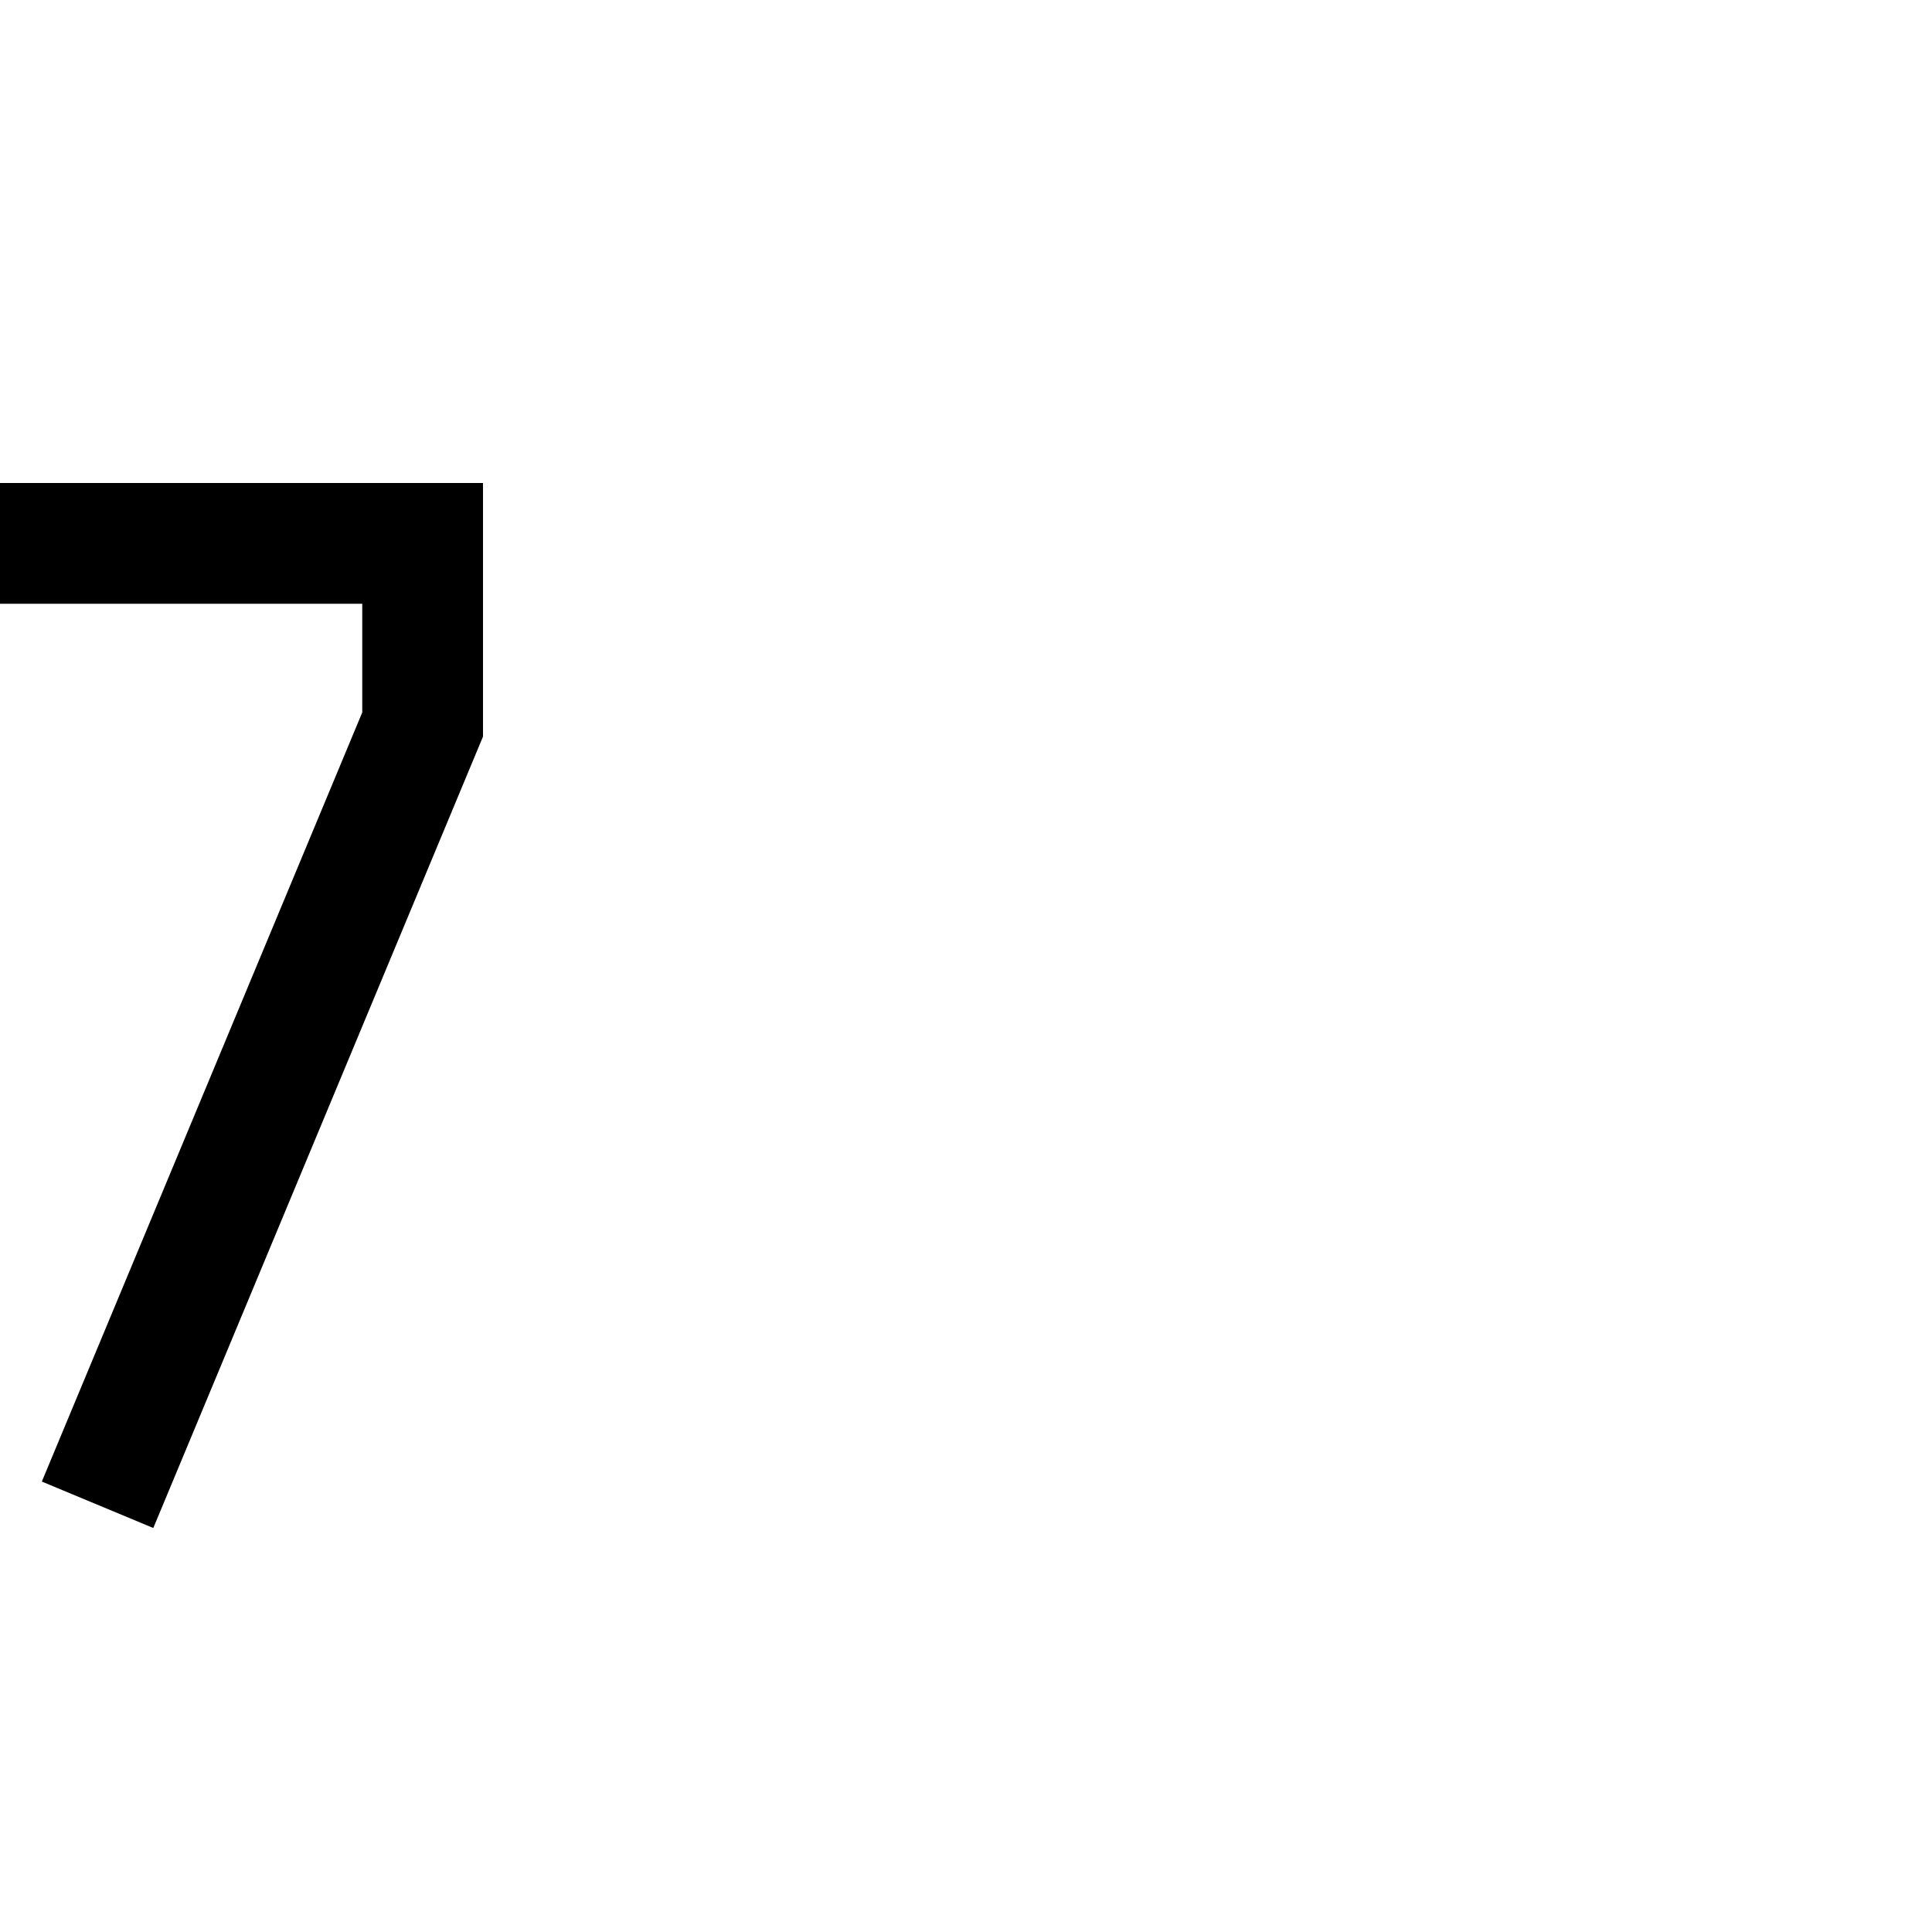
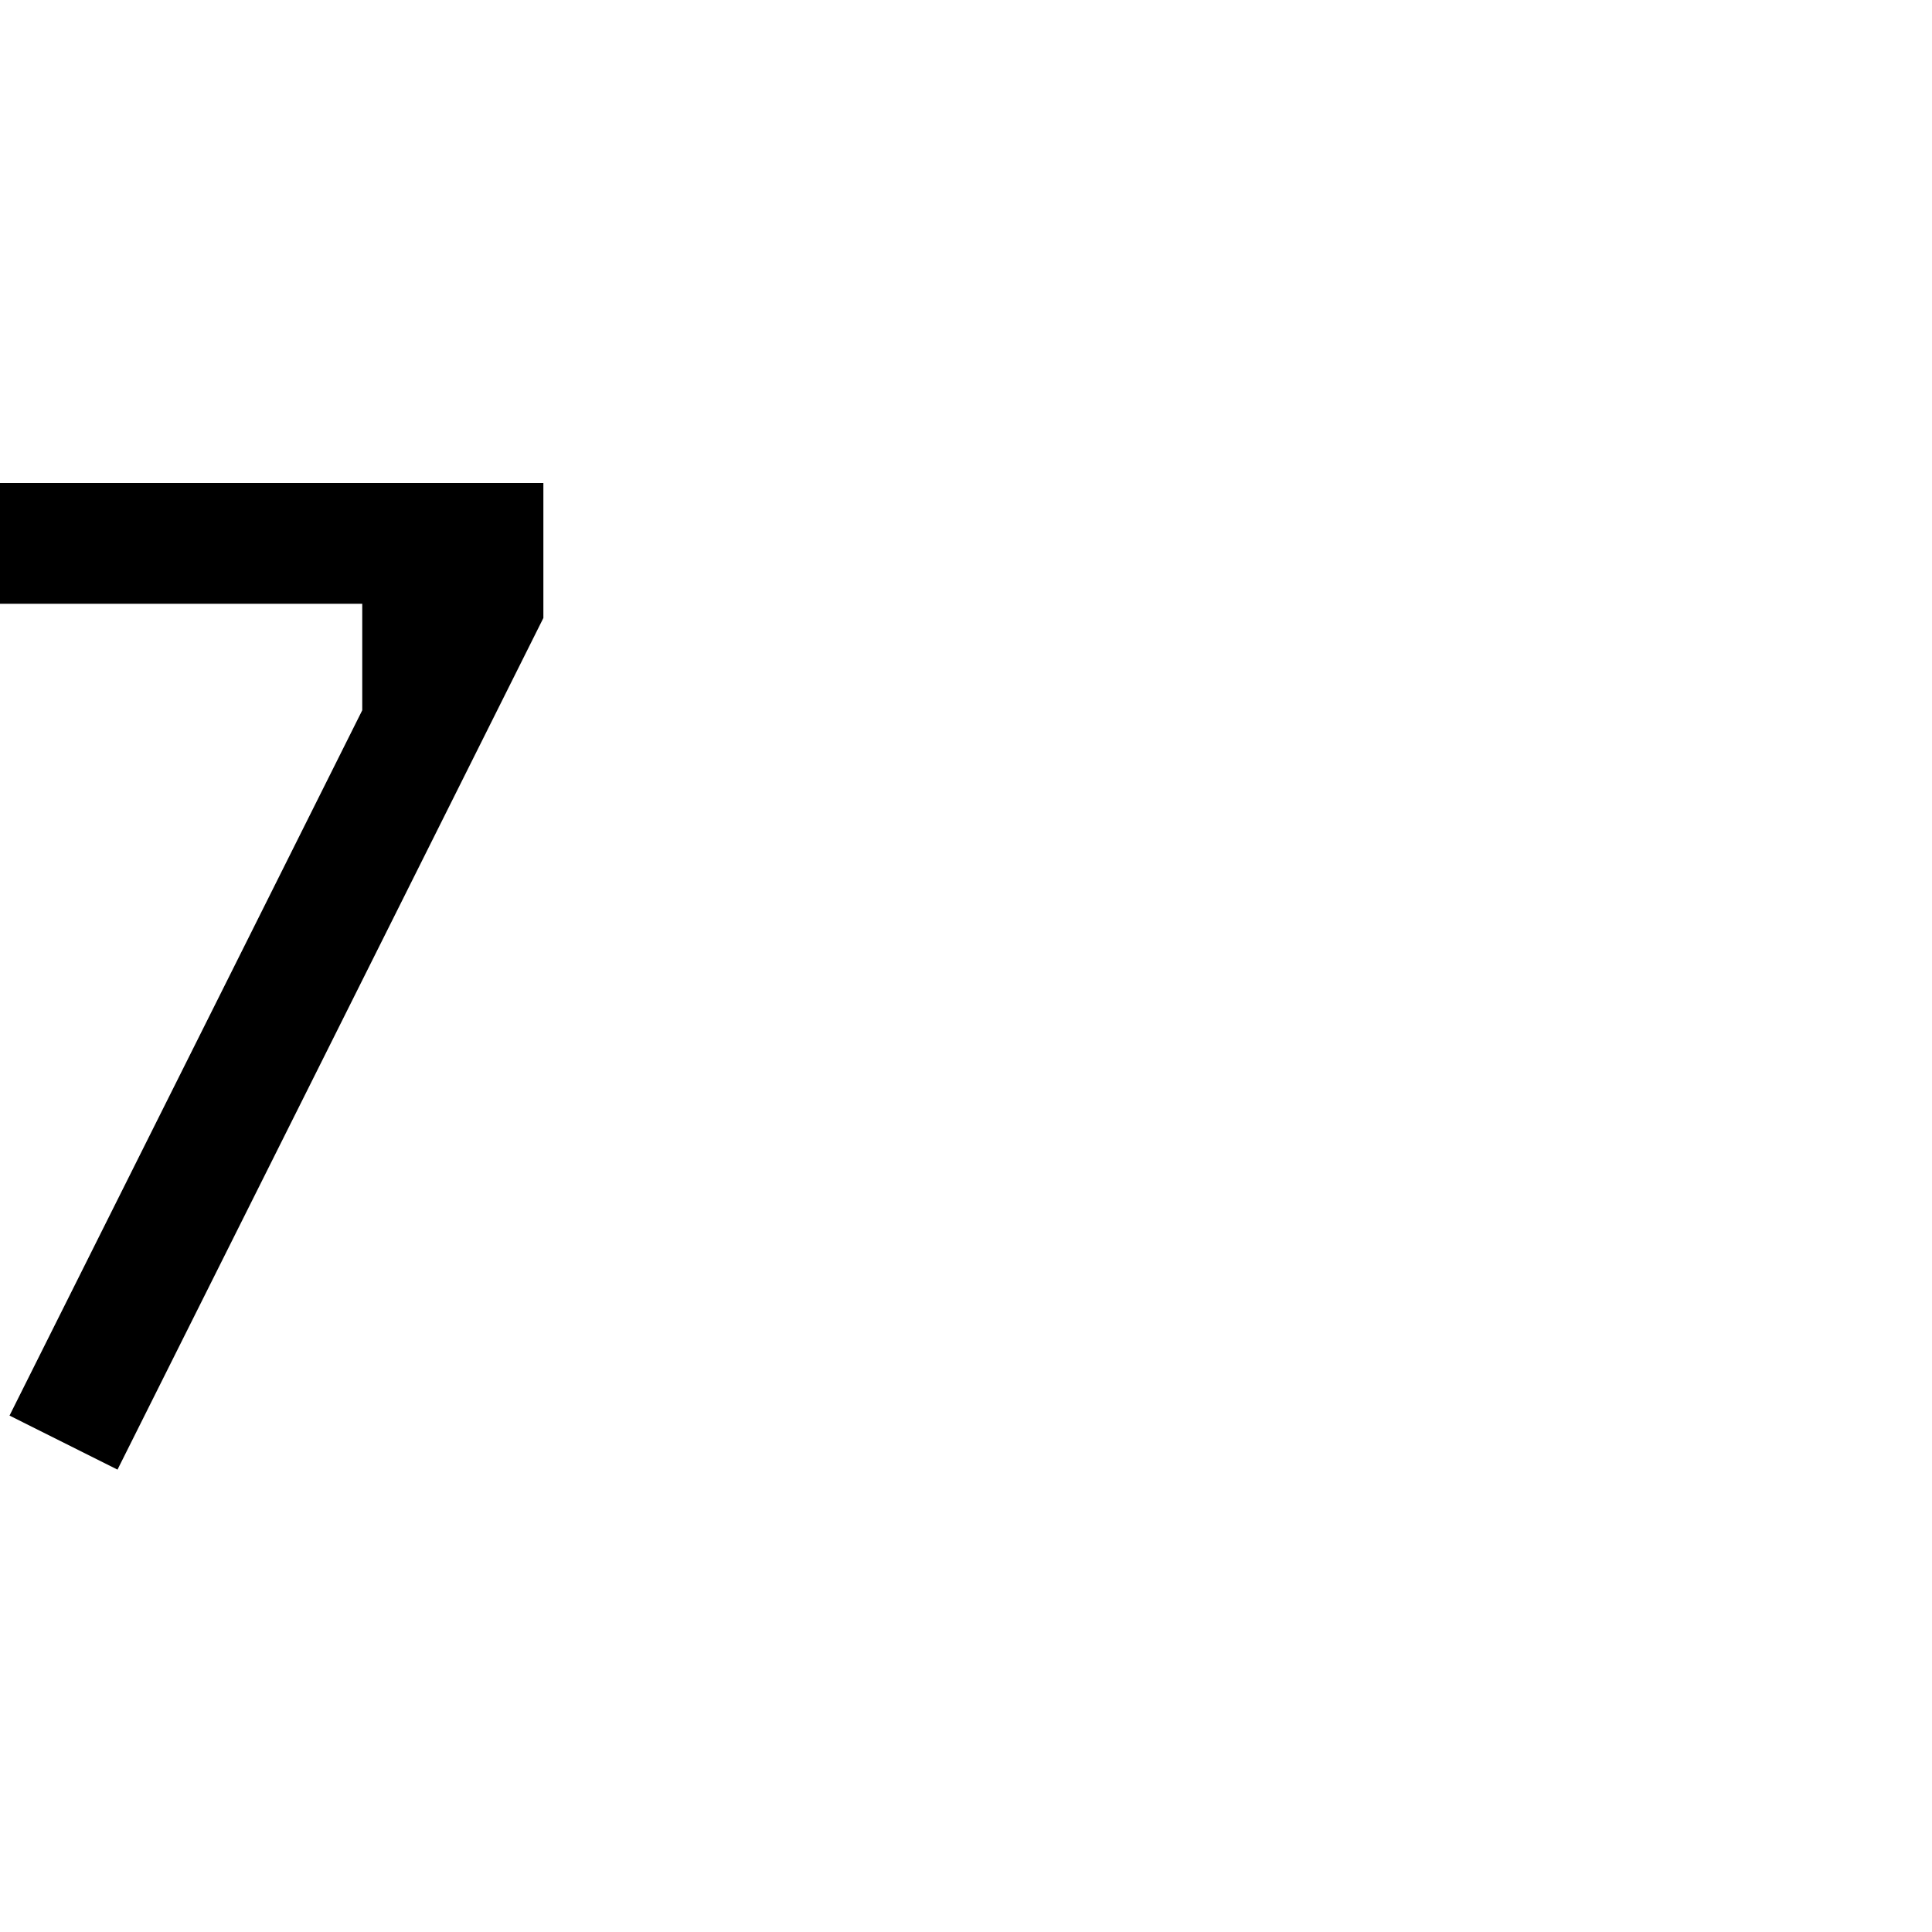
<svg xmlns="http://www.w3.org/2000/svg" viewBox="0 0 16 16" width="160" height="160">
-   <path d="M0.000 4.500 C1.167 4.500 2.333 4.500 3.500 4.500 C3.500 5.000 3.500 5.500 3.500 6.000 C2.667 8.000 1.641 10.462 0.808 12.462 " fill="none" stroke="#000" stroke-width="1.0" stroke-linecap="butt" stroke-linejoin="miter" stroke-miterlimit="4" />
+   <path d="M0.000 4.500 C1.333 4.500 2.667 4.500 4.000 4.500 C4.000 4.667 4.000 4.833 4.000 5.000 C2.917 7.167 1.610 9.781 0.526 11.947  M3.500 4.000 C3.500 4.333 3.500 5.667 3.500 6.000 " fill="none" stroke="#000" stroke-width="1.0" stroke-linecap="butt" stroke-linejoin="miter" stroke-miterlimit="4" />
</svg>
